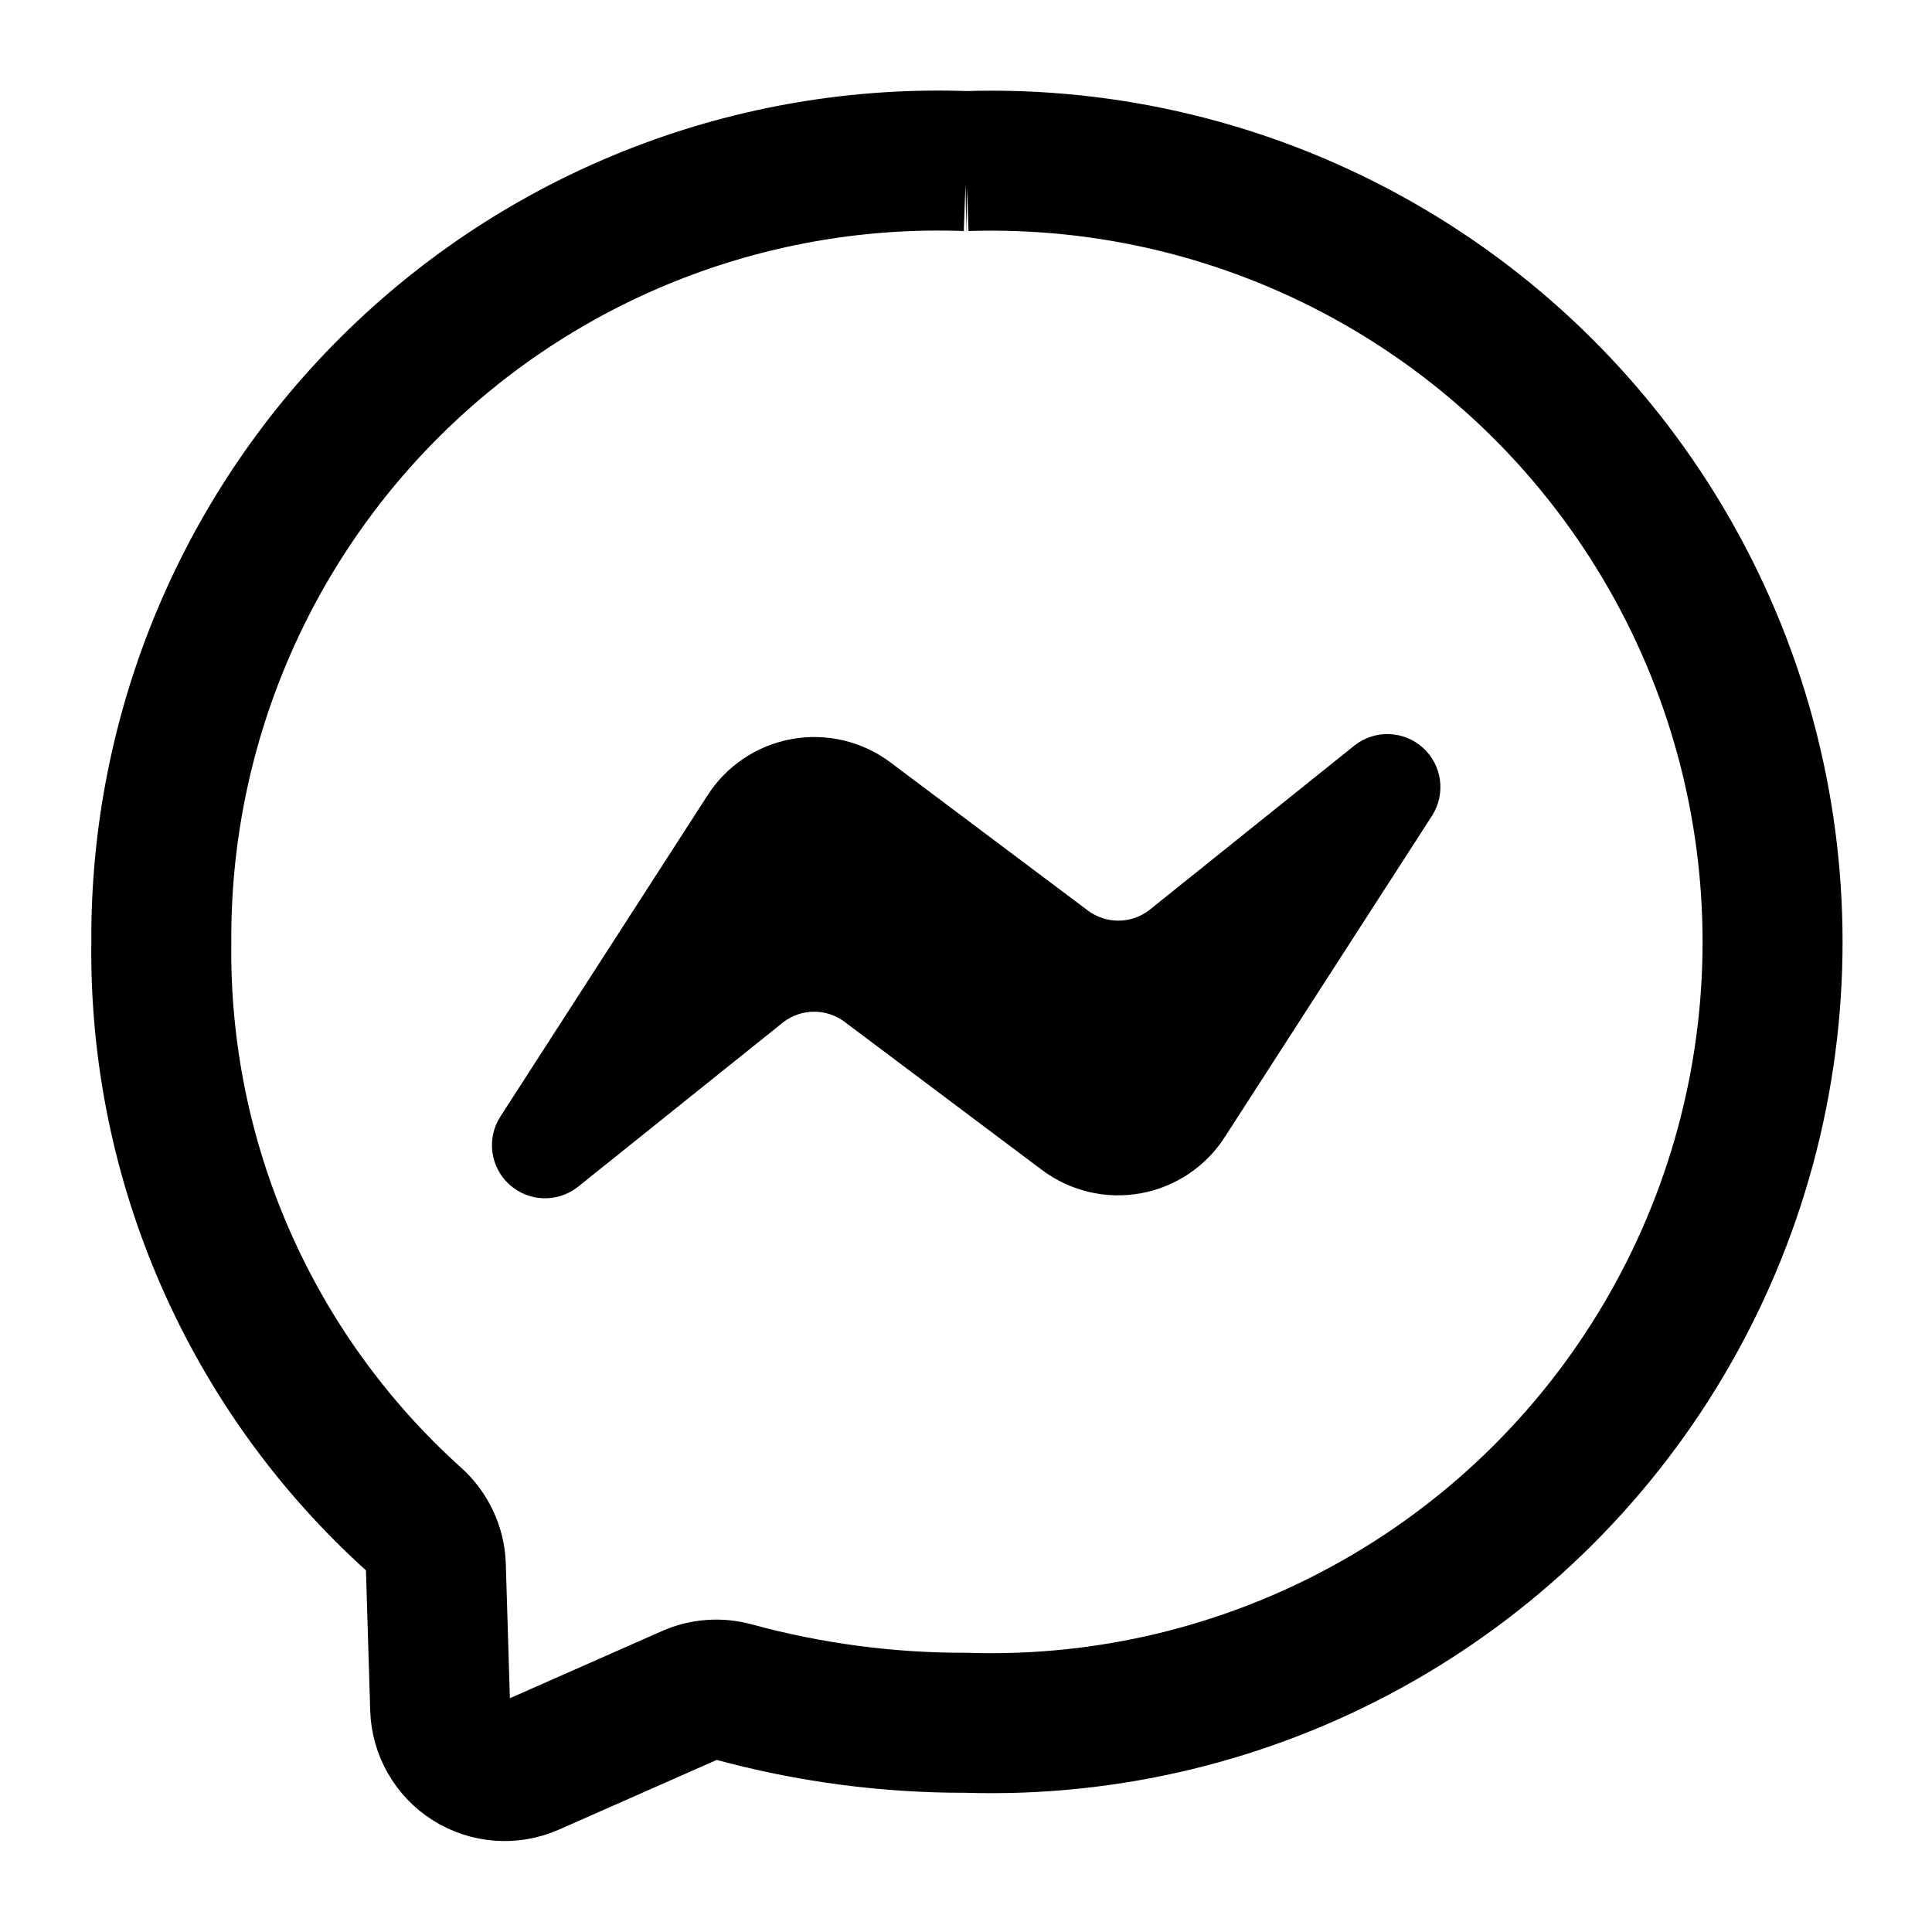
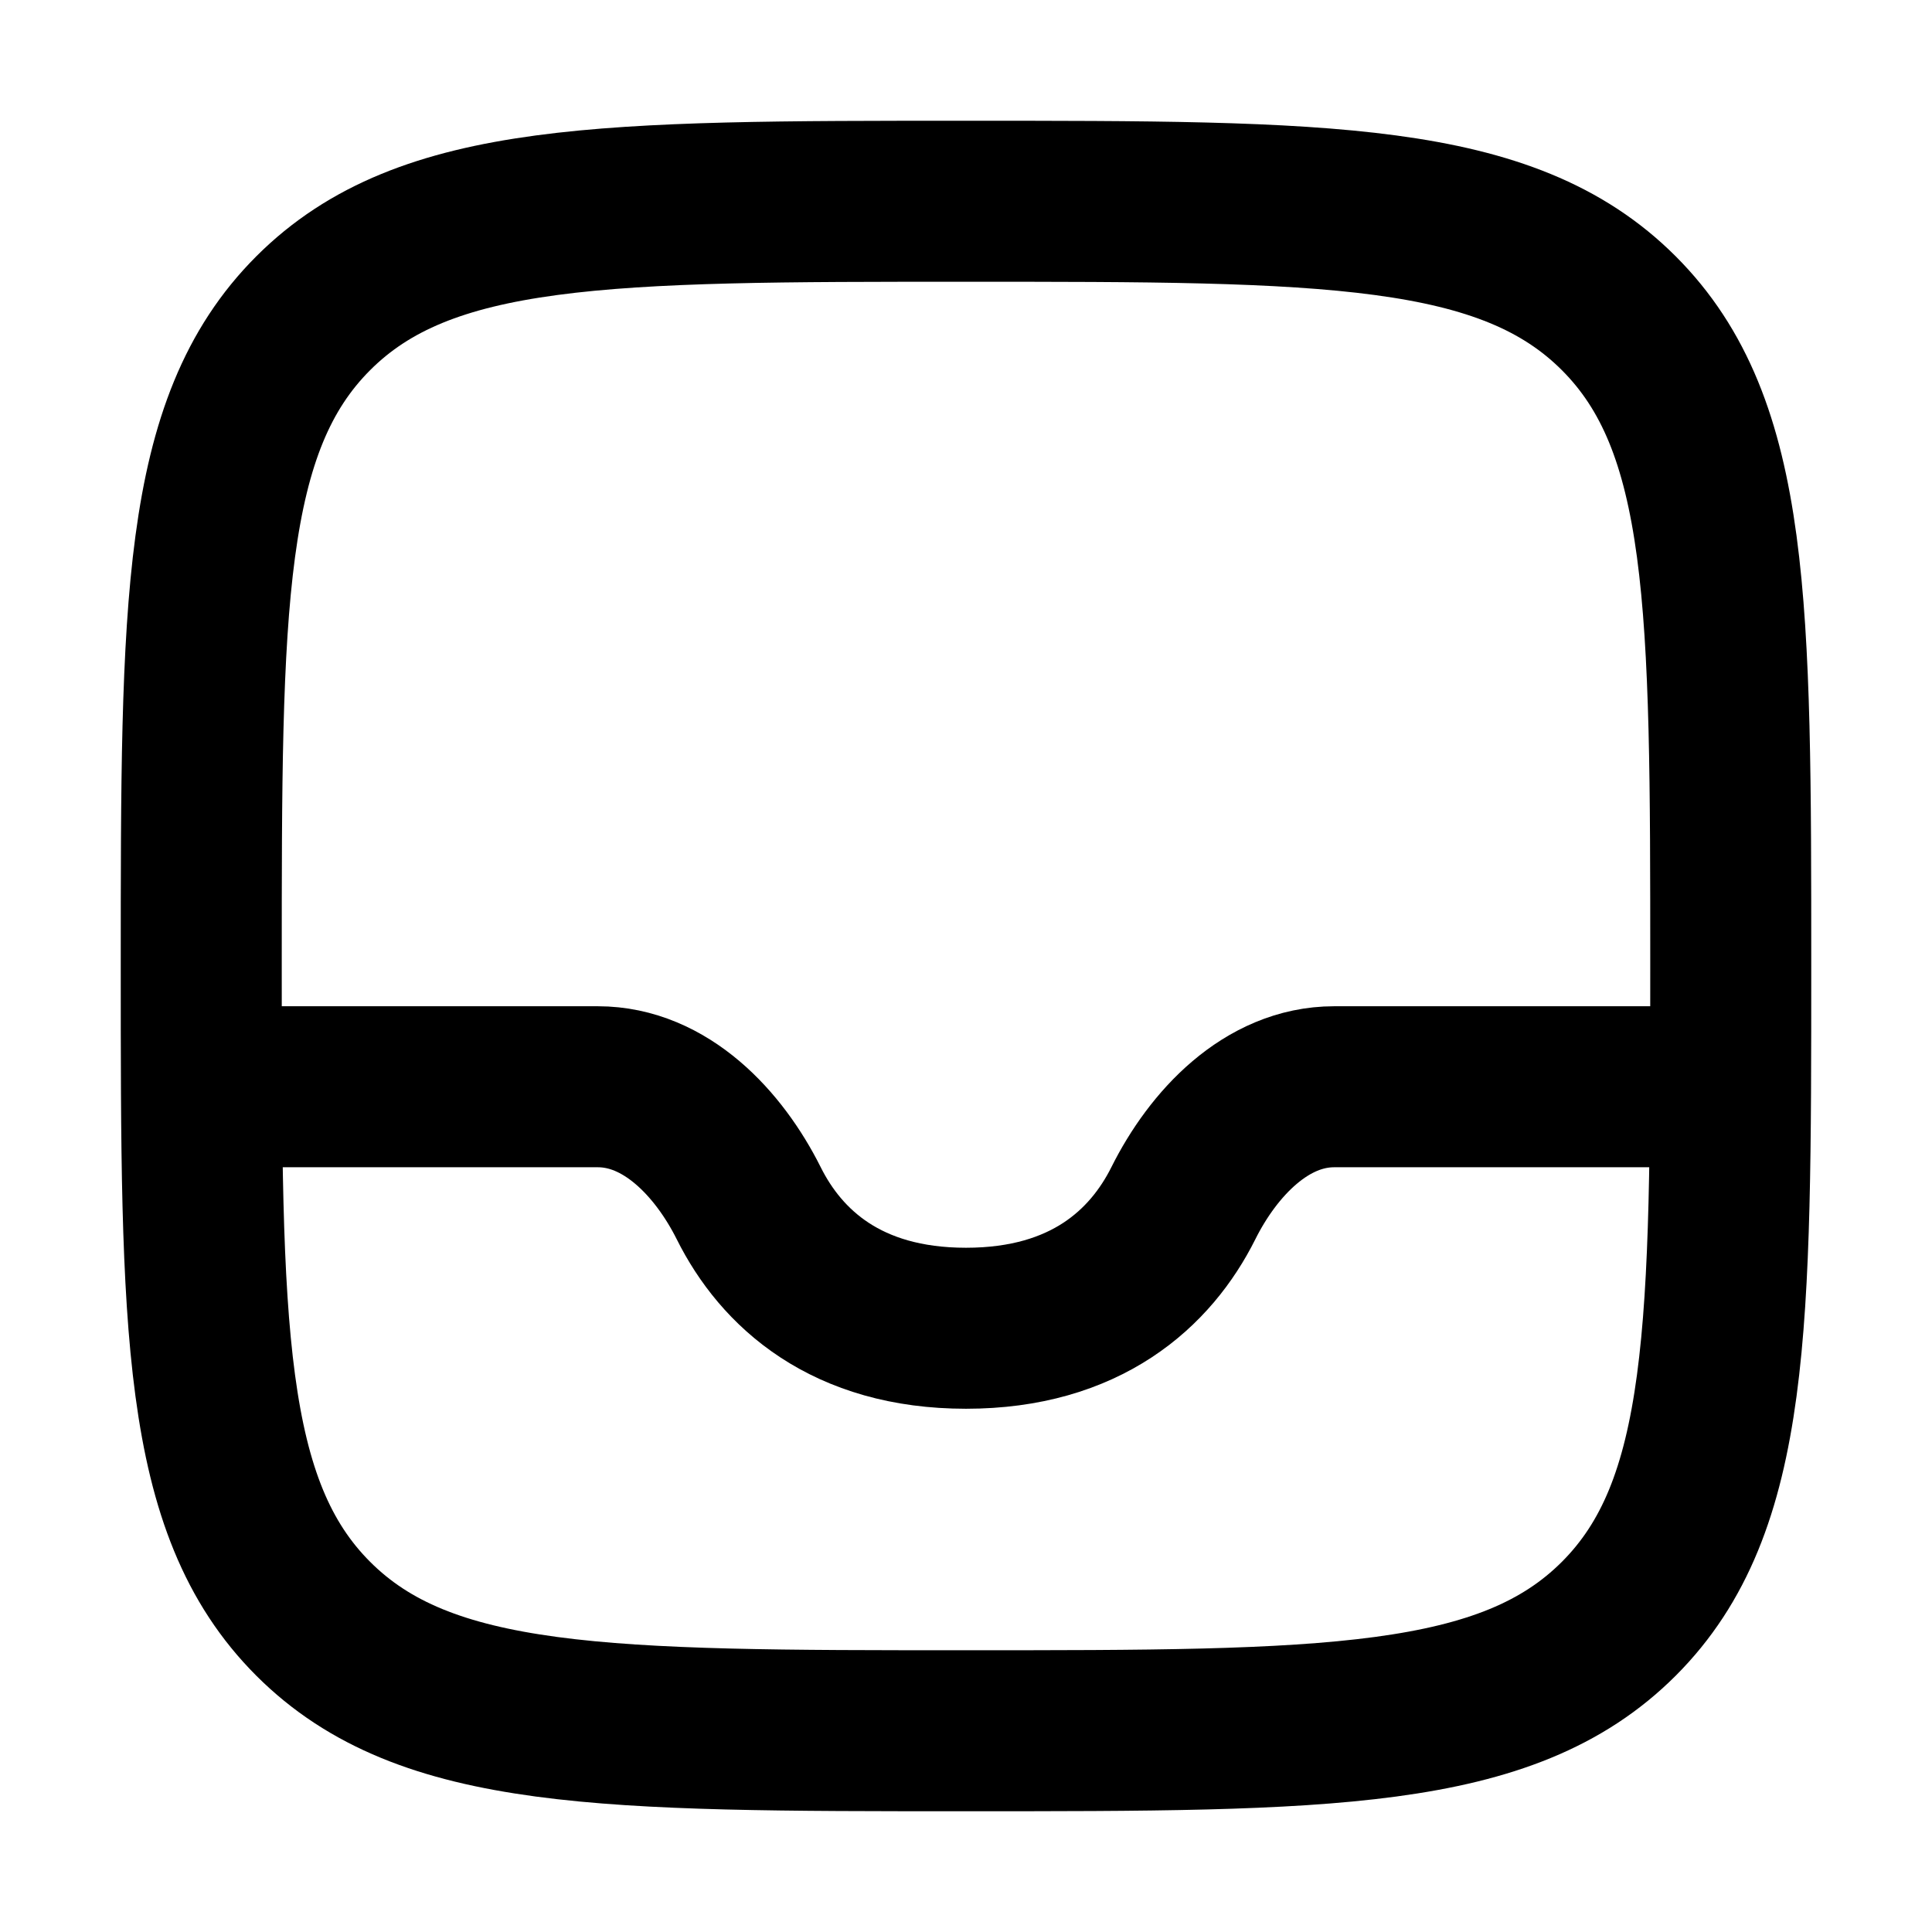
- <svg aria-label="Messenger" class="x1lliihq x1n2onr6 x5n08af" fill="currentColor" height="24" role="img" viewBox="0 0 24 24" width="24">
-   <path d="M12.003 2.001a9.705 9.705 0 1 1 0 19.4 10.876 10.876 0 0 1-2.895-.384.798.798 0 0 0-.533.04l-1.984.876a.801.801 0 0 1-1.123-.708l-.054-1.78a.806.806 0 0 0-.27-.569 9.49 9.49 0 0 1-3.14-7.175 9.65 9.65 0 0 1 10-9.7Z" fill="none" stroke="currentColor" stroke-miterlimit="10" stroke-width="1.739" />
-   <path d="M17.79 10.132a.659.659 0 0 0-.962-.873l-2.556 2.05a.63.63 0 0 1-.758.002L11.06 9.47a1.576 1.576 0 0 0-2.277.42l-2.567 3.98a.659.659 0 0 0 .961.875l2.556-2.049a.63.63 0 0 1 .759-.002l2.452 1.84a1.576 1.576 0 0 0 2.278-.42Z" fill-rule="evenodd" />
+ <svg xmlns="http://www.w3.org/2000/svg" width="24" height="24" viewBox="0 0 24 24" fill="none" class="injected-svg" data-src="https://cdn.hugeicons.com/icons/inbox-stroke-rounded.svg" role="img" color="#000000">
+   <path d="M2.5 12C2.5 7.522 2.5 5.282 3.891 3.891C5.282 2.5 7.522 2.5 12 2.5C16.478 2.5 18.718 2.5 20.109 3.891C21.5 5.282 21.5 7.522 21.5 12C21.5 16.478 21.5 18.718 20.109 20.109C18.718 21.5 16.478 21.5 12 21.5C7.522 21.5 5.282 21.5 3.891 20.109C2.5 18.718 2.5 16.478 2.5 12Z" stroke="#000000" stroke-width="2" stroke-linecap="round" stroke-linejoin="round" />
+   <path d="M21.5 13.5H16.574C15.732 13.5 15.071 14.204 14.7 14.947C14.296 15.755 13.489 16.5 12 16.5C10.511 16.5 9.704 15.755 9.301 14.947C8.929 14.204 8.268 13.5 7.426 13.5H2.5" stroke="#000000" stroke-width="2" stroke-linejoin="round" />
</svg>
